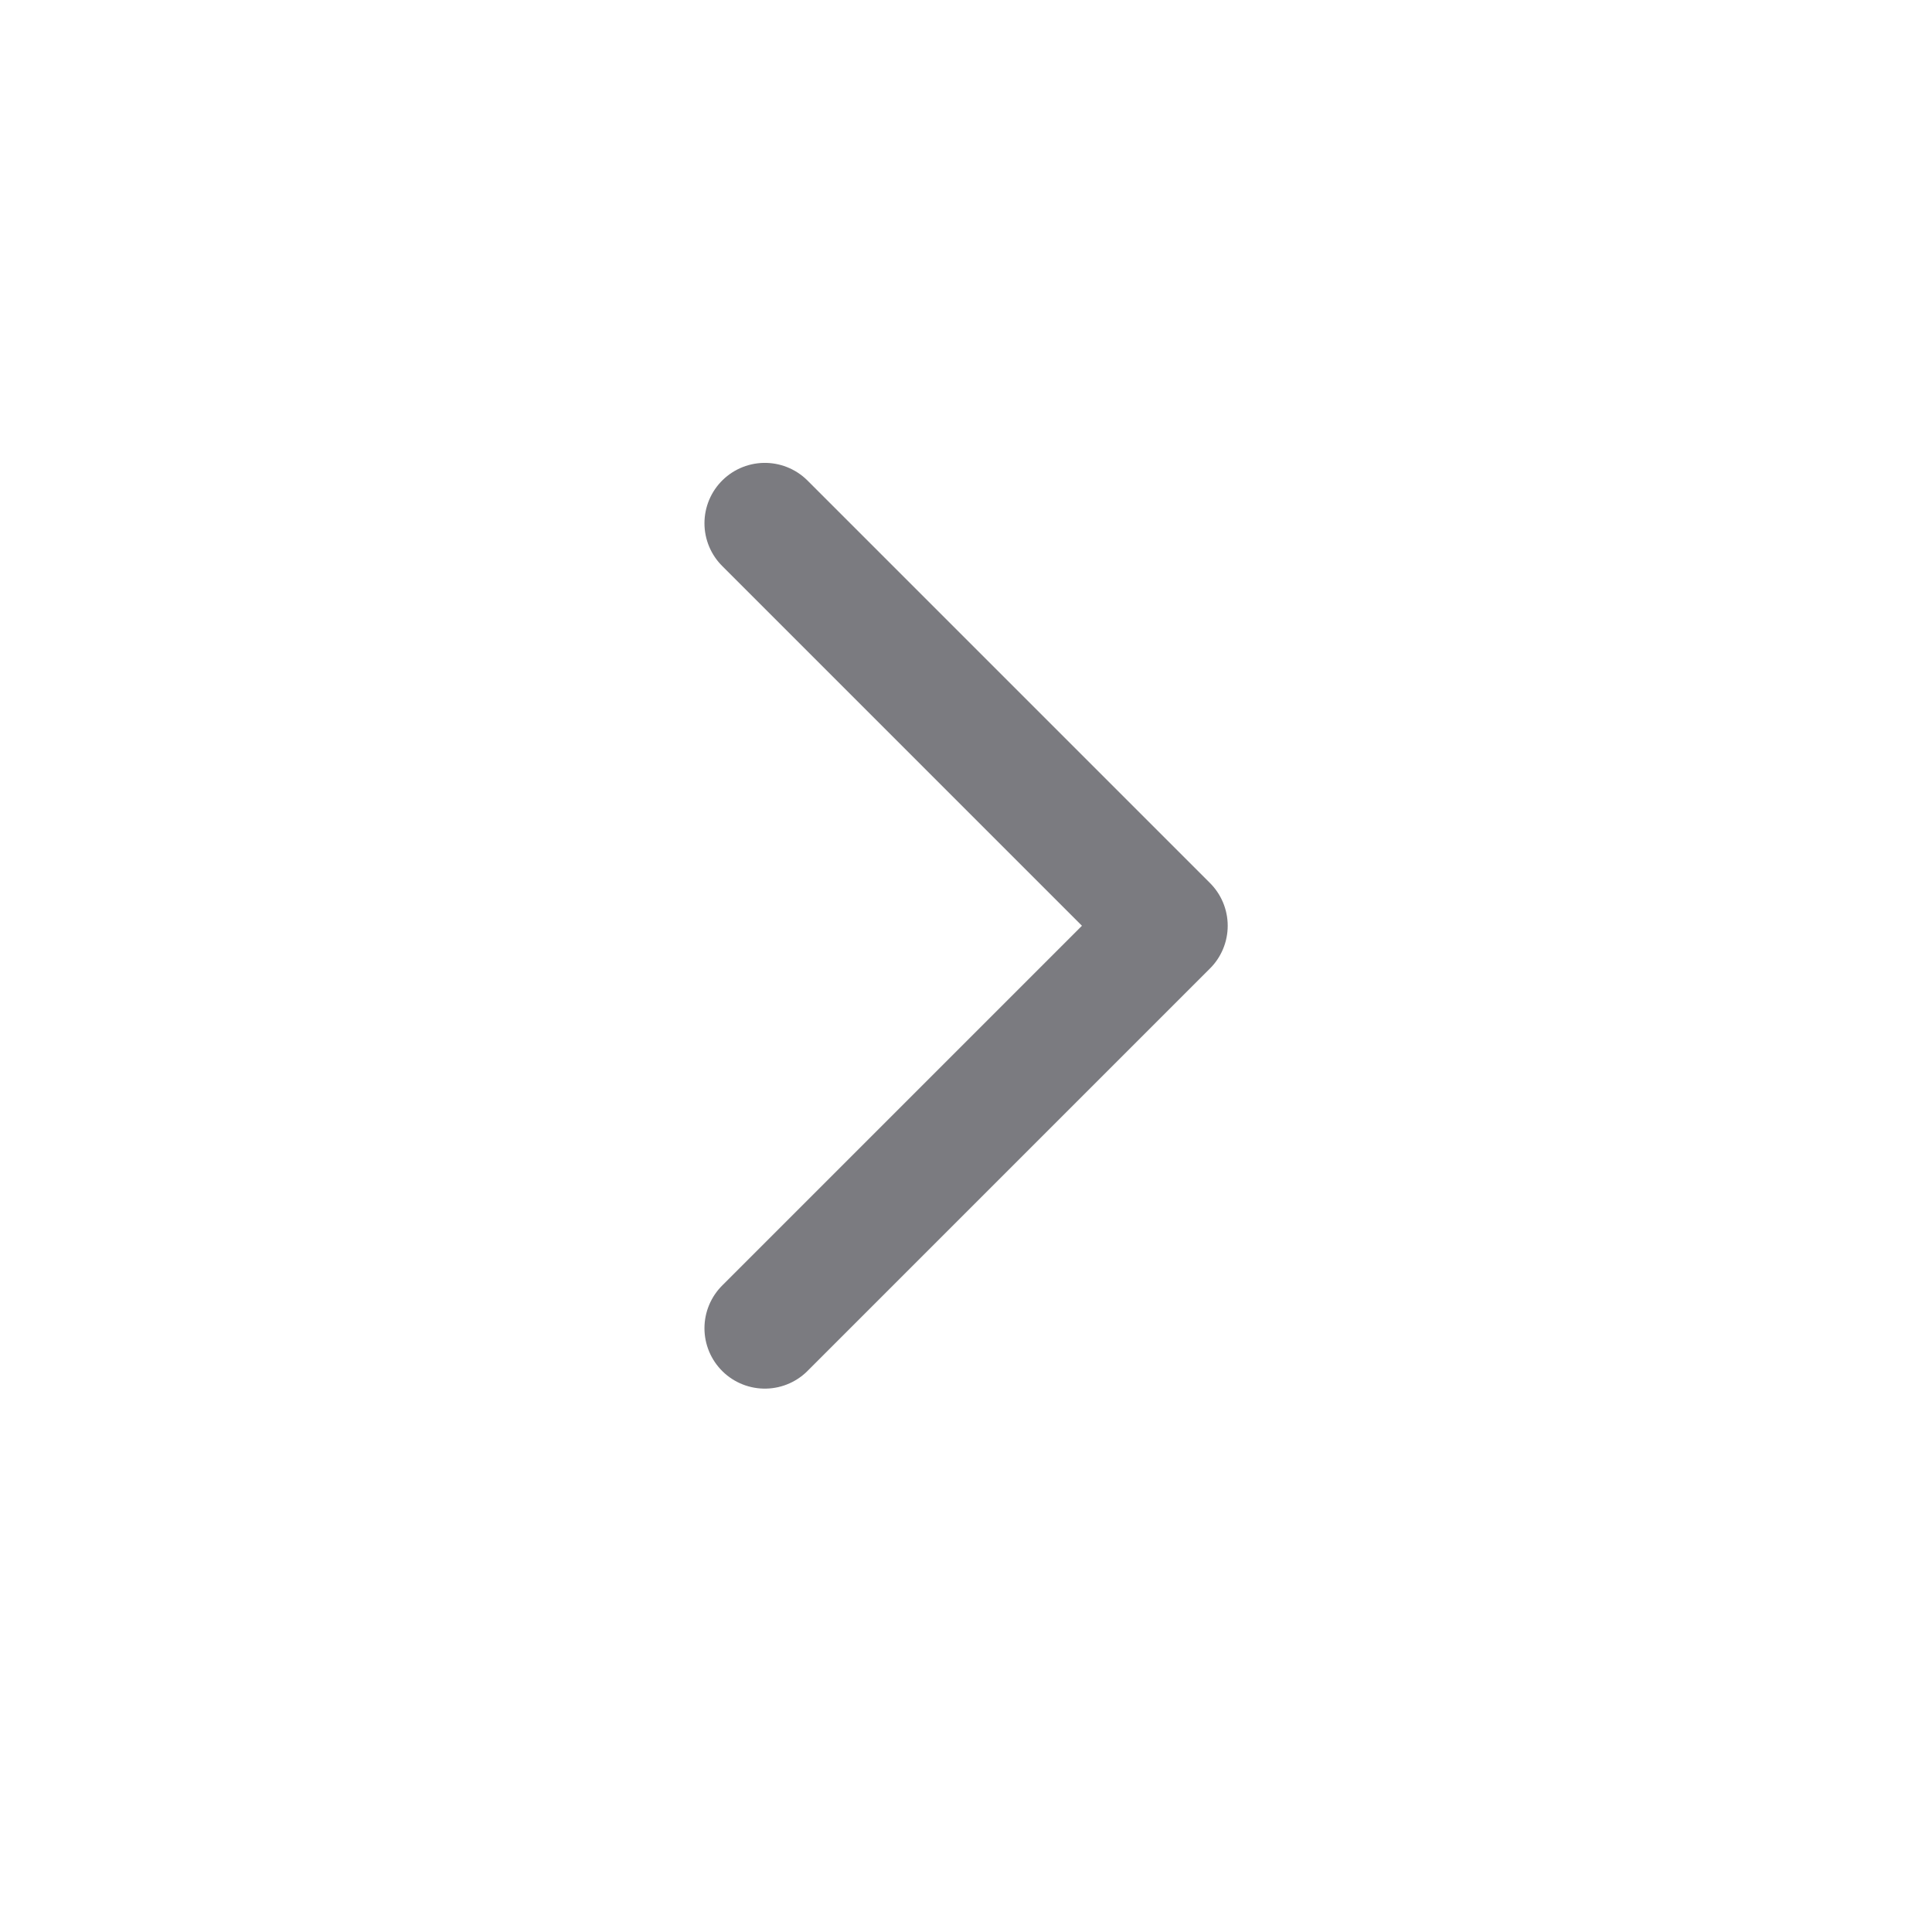
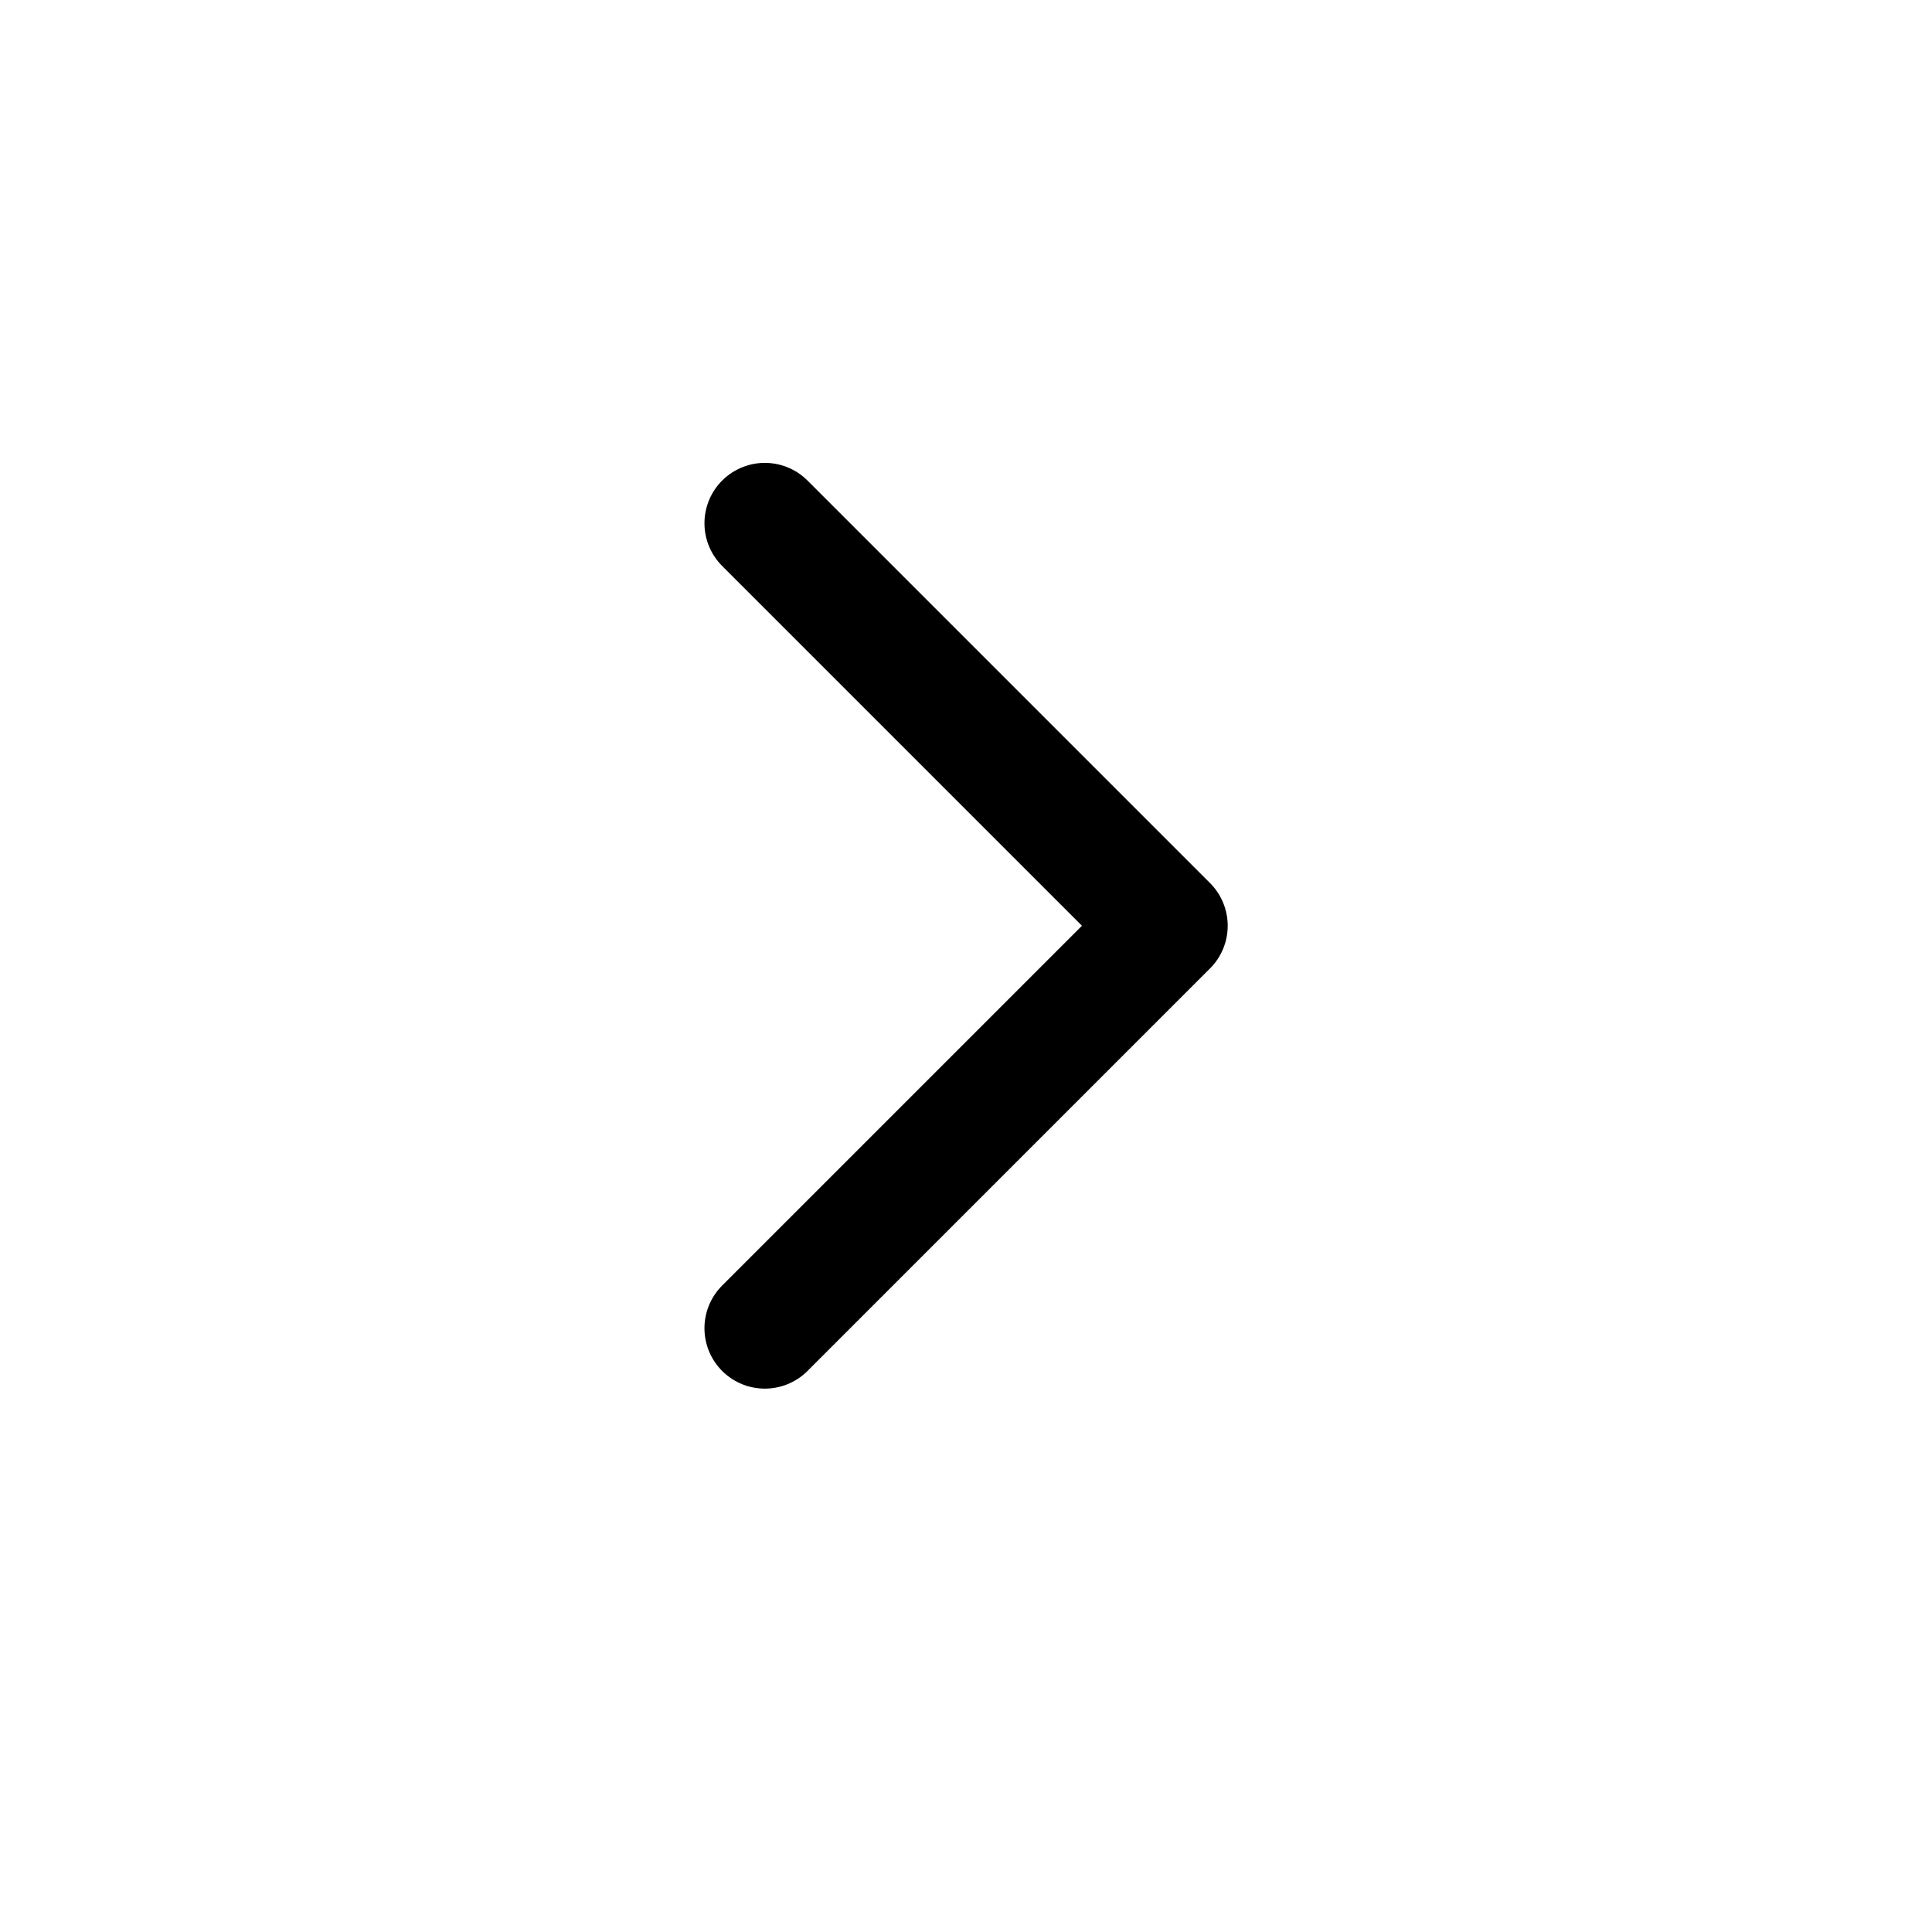
<svg xmlns="http://www.w3.org/2000/svg" width="24" height="24" viewBox="0 0 24 24" fill="none">
-   <path d="M9.501 16.5L14.501 11.5L9.501 6.5" stroke="#7B7B80" stroke-width="1.5" stroke-linecap="round" stroke-linejoin="round" />
+   <path d="M9.501 16.5L14.501 11.5L9.501 6.5" stroke="currentColor" stroke-width="1.5" stroke-linecap="round" stroke-linejoin="round" />
</svg>
